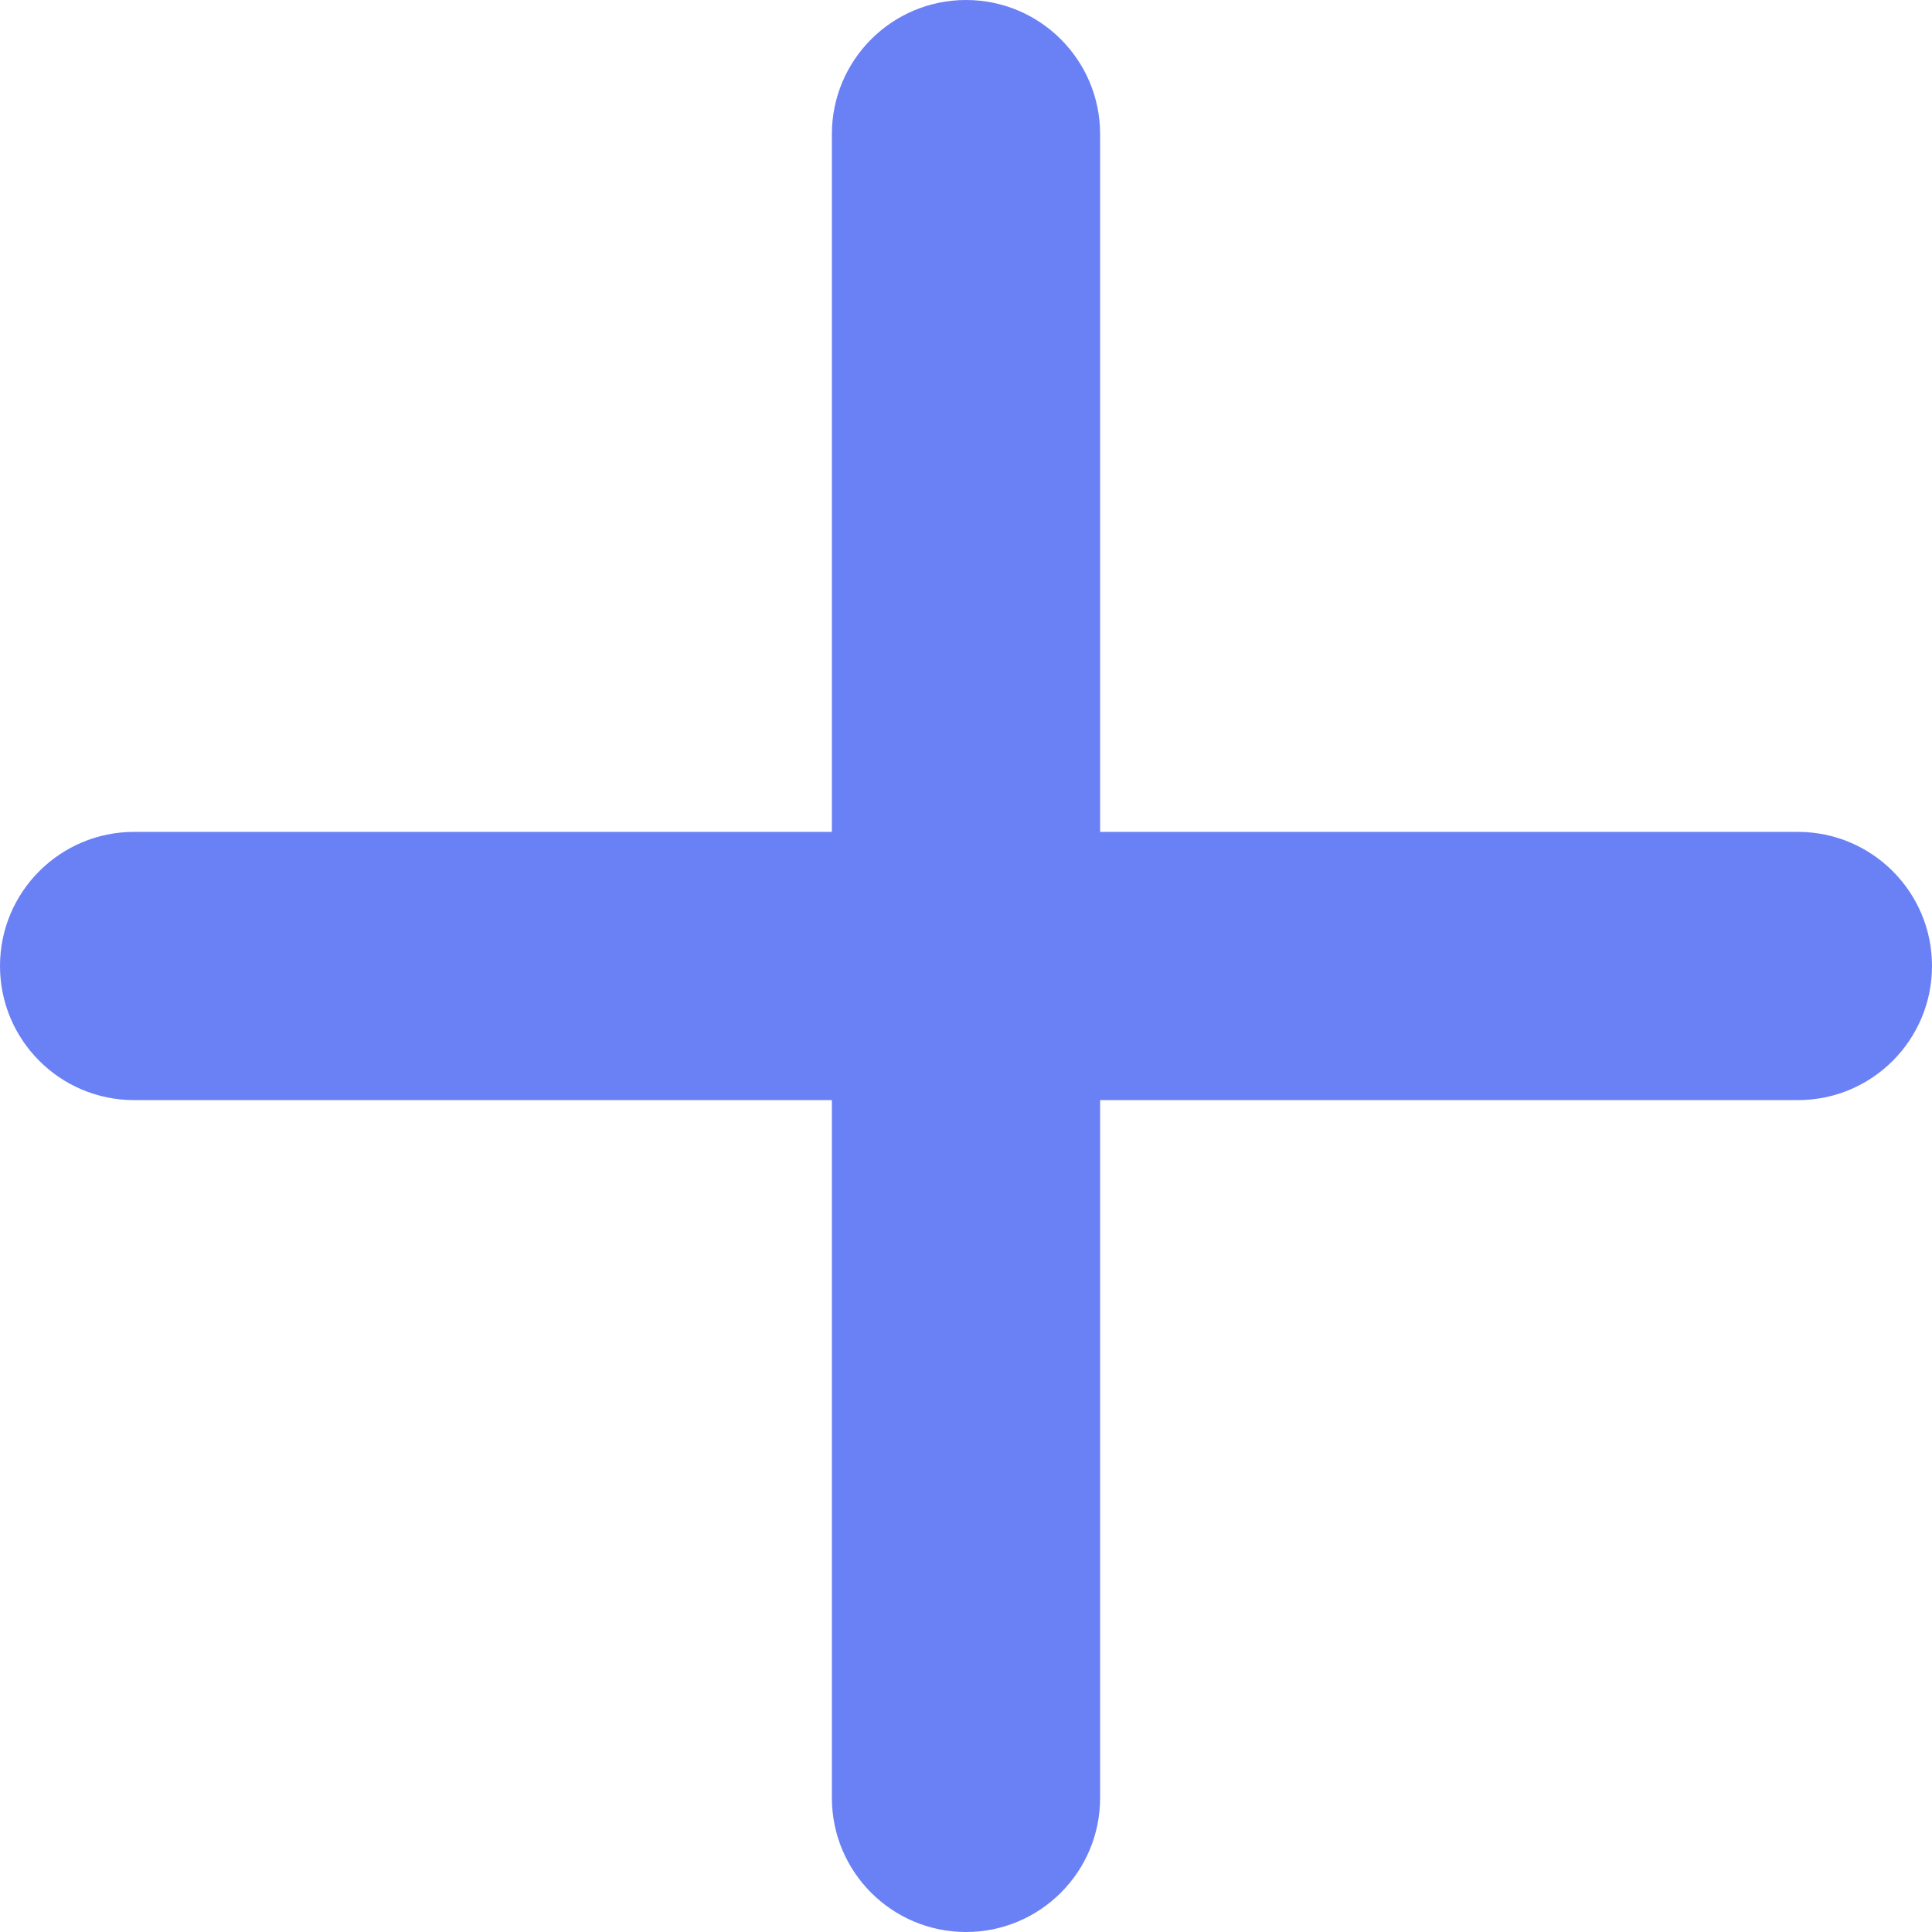
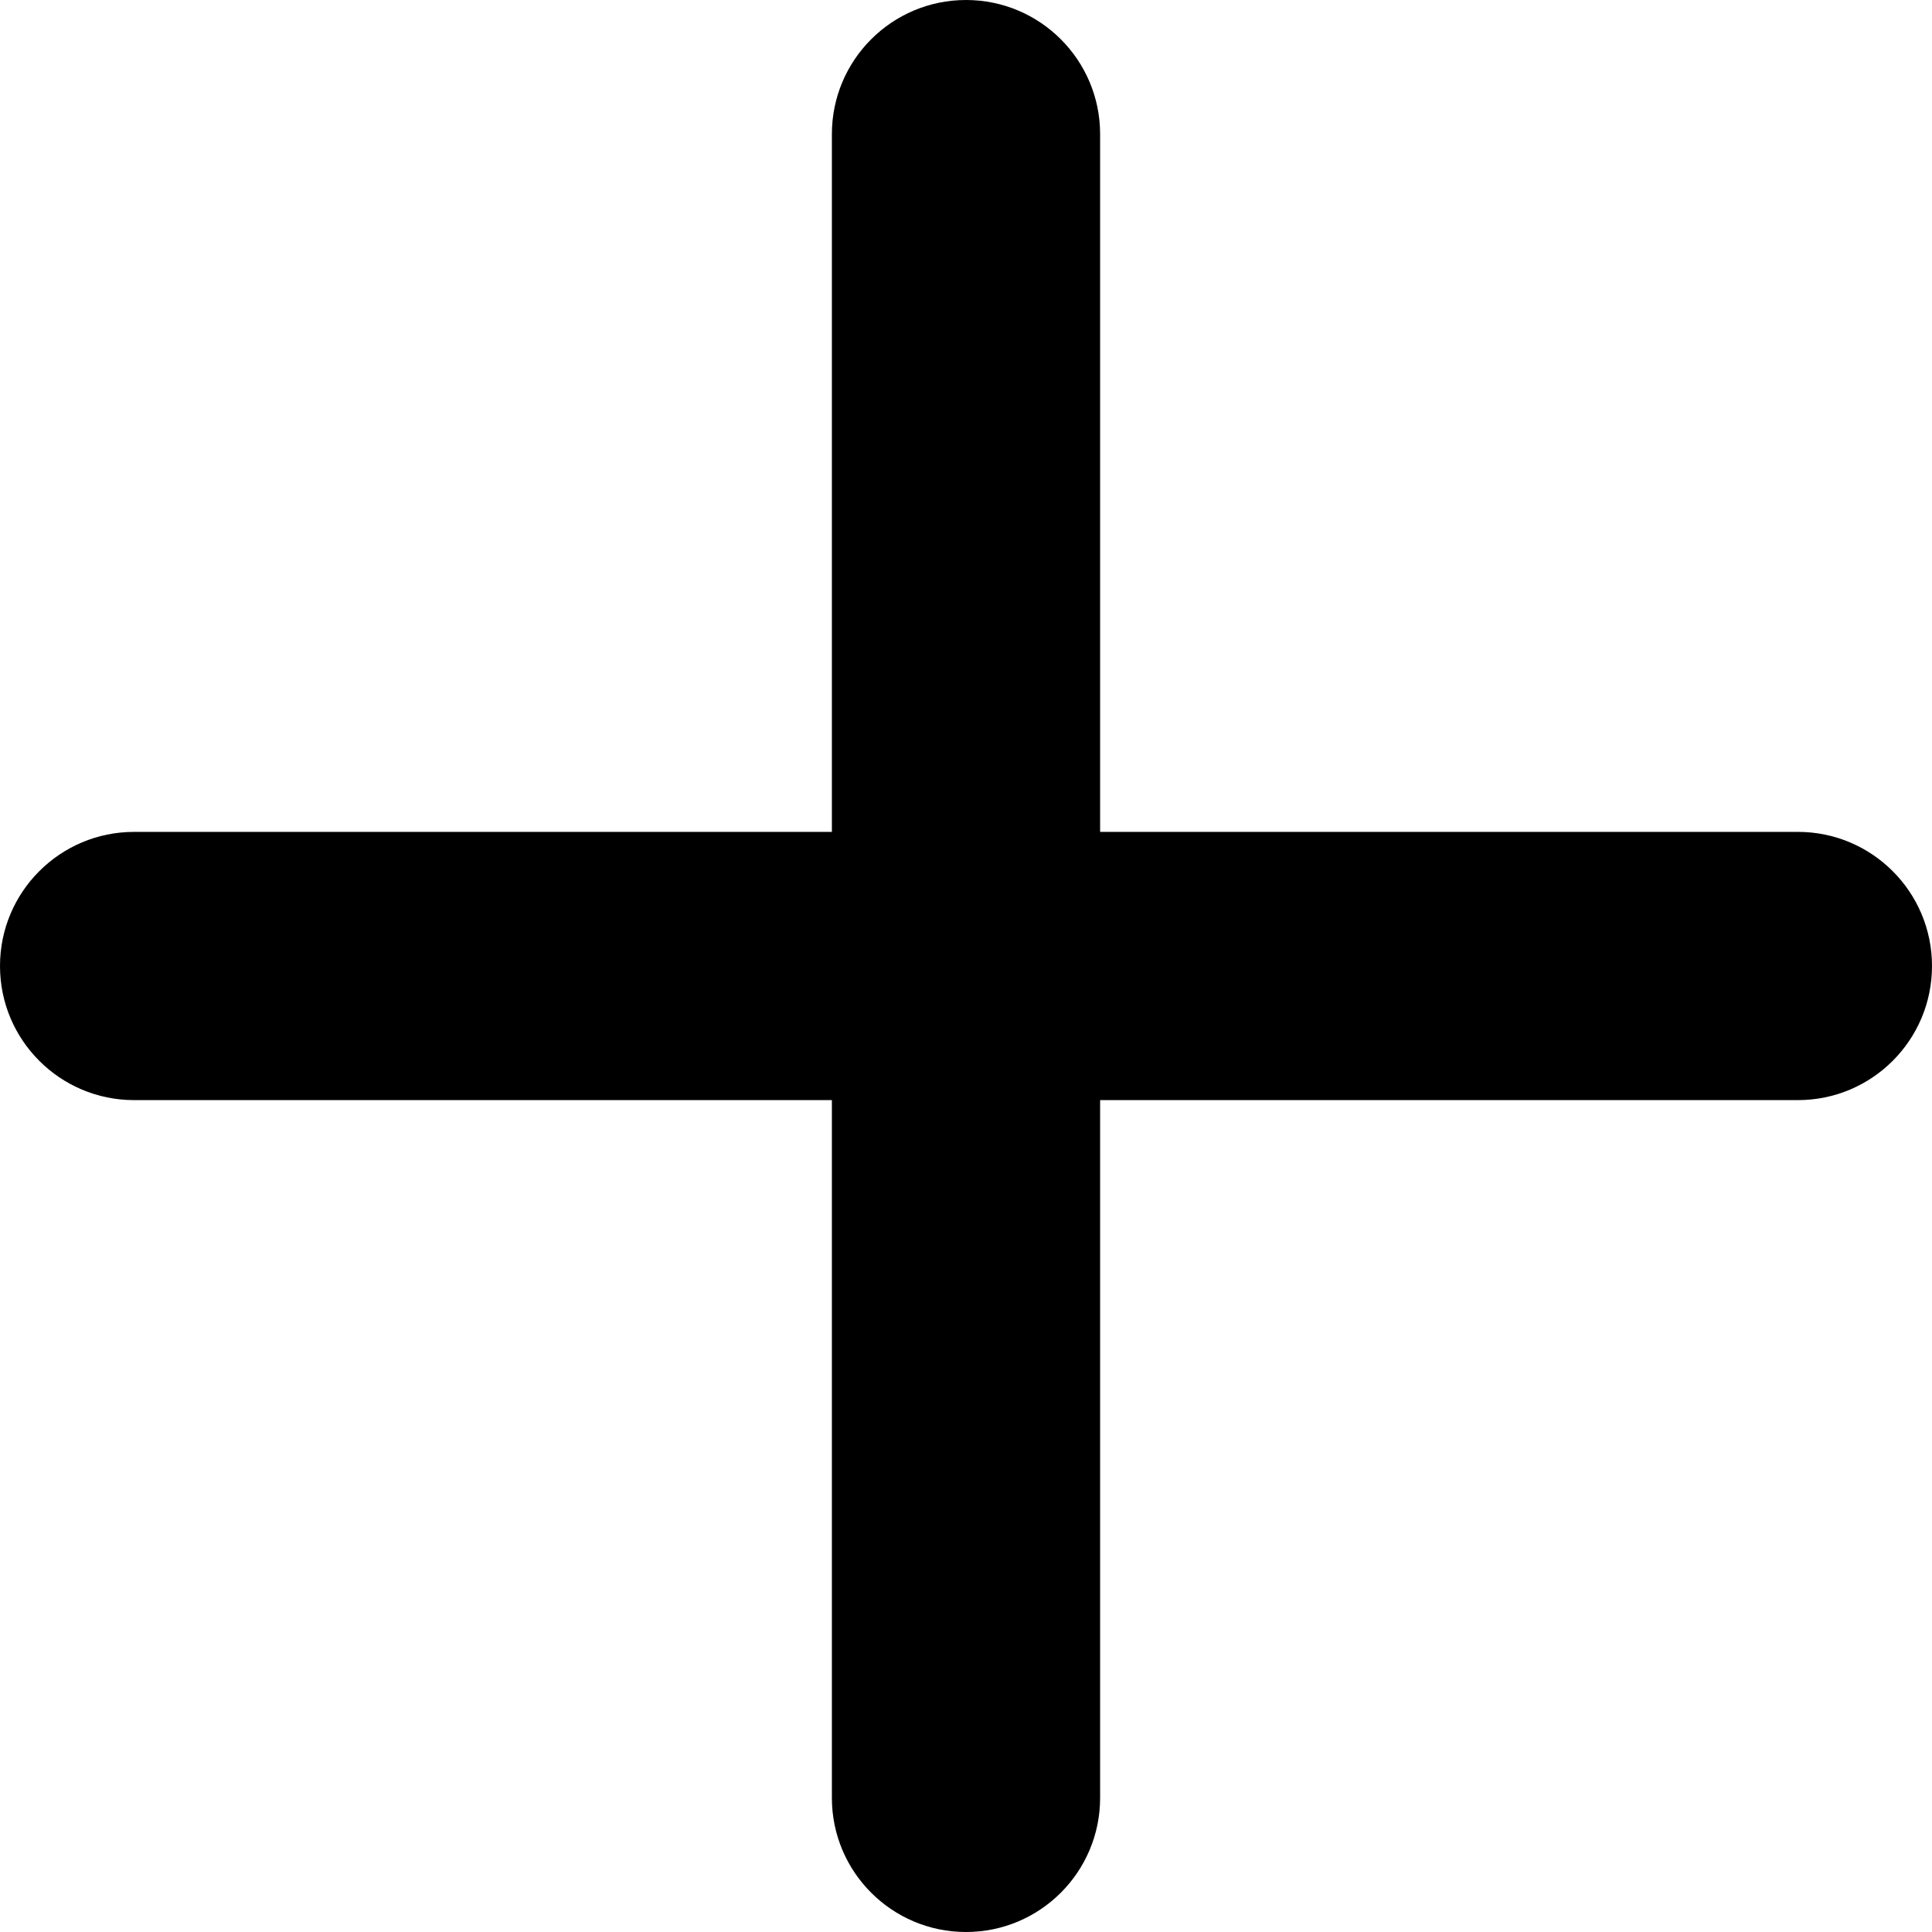
<svg xmlns="http://www.w3.org/2000/svg" fill="none" viewBox="0 0 12 12" preserveAspectRatio="xMidYMid slice">
-   <path fill-rule="evenodd" clip-rule="evenodd" d="M6 0a.833.833 0 00-.833.833v4.334H.833a.833.833 0 100 1.666h4.334v4.334a.833.833 0 001.666 0V6.833h4.334a.833.833 0 000-1.666H6.833V.833A.833.833 0 006 0z" fill="#6A80F5" />
+   <path fill-rule="evenodd" clip-rule="evenodd" d="M6 0a.833.833 0 00-.833.833v4.334H.833a.833.833 0 100 1.666h4.334v4.334a.833.833 0 001.666 0V6.833h4.334a.833.833 0 000-1.666H6.833V.833A.833.833 0 006 0z" fill="currentColor" />
</svg>
